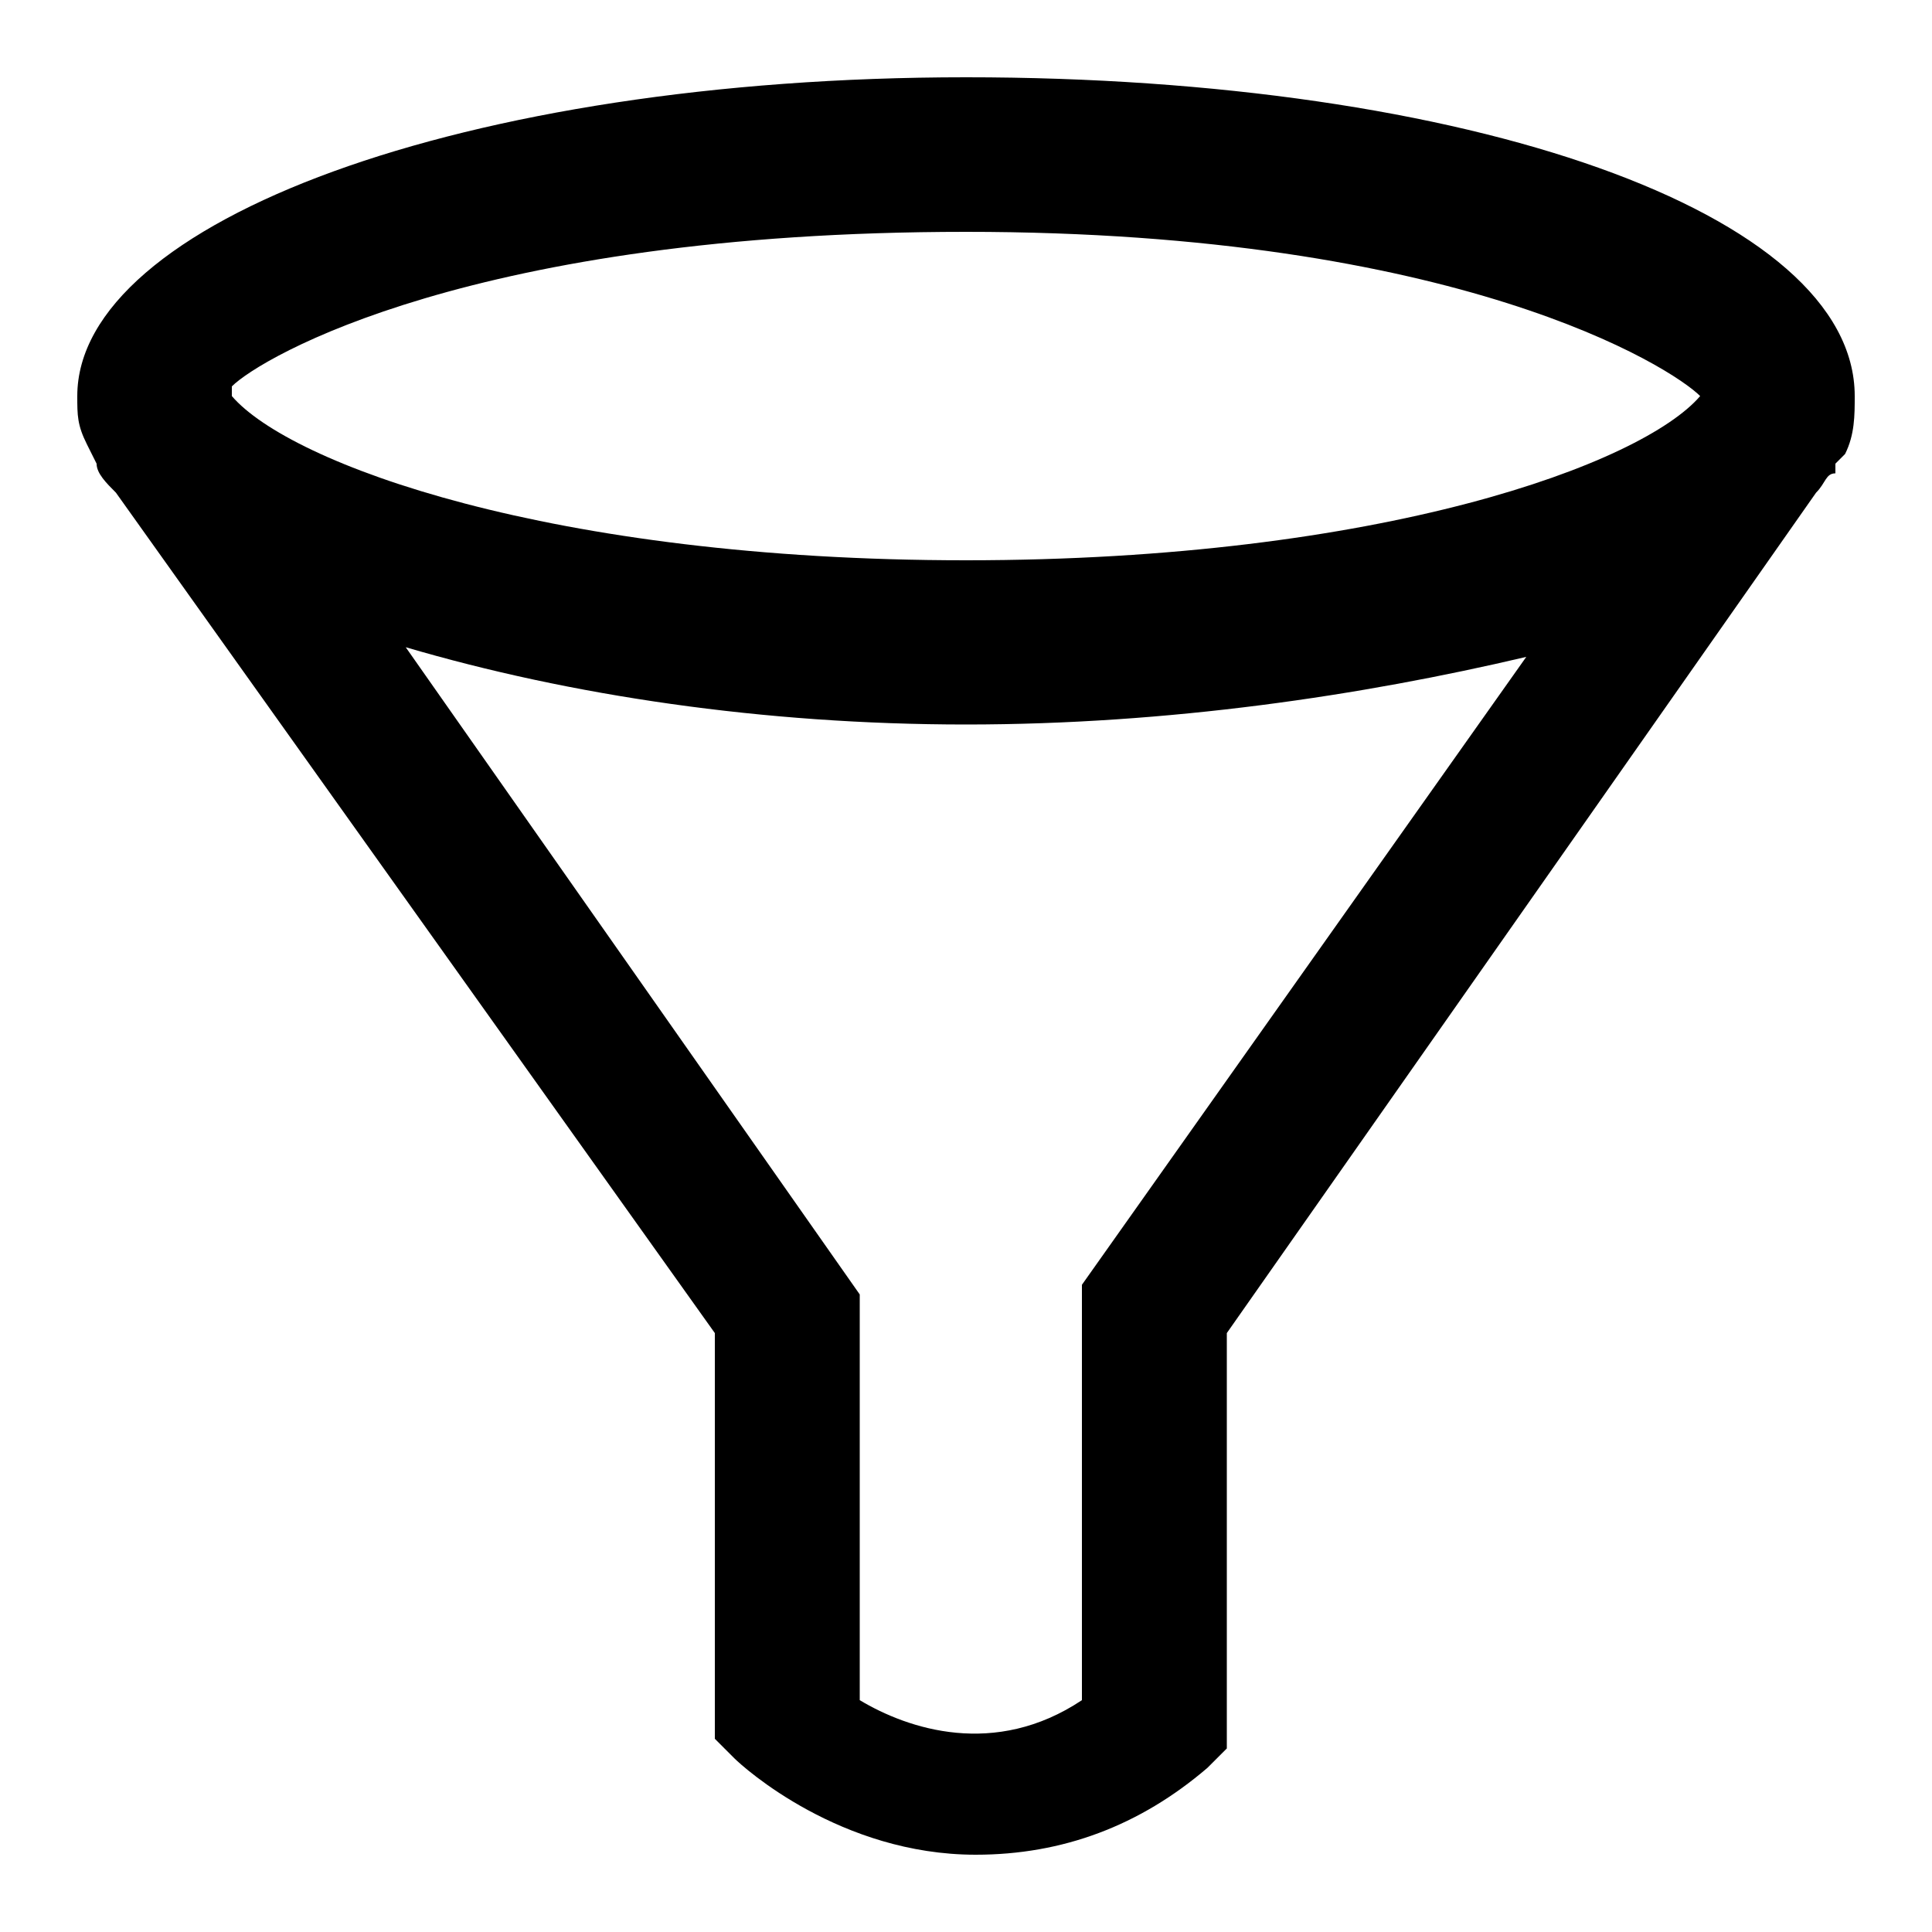
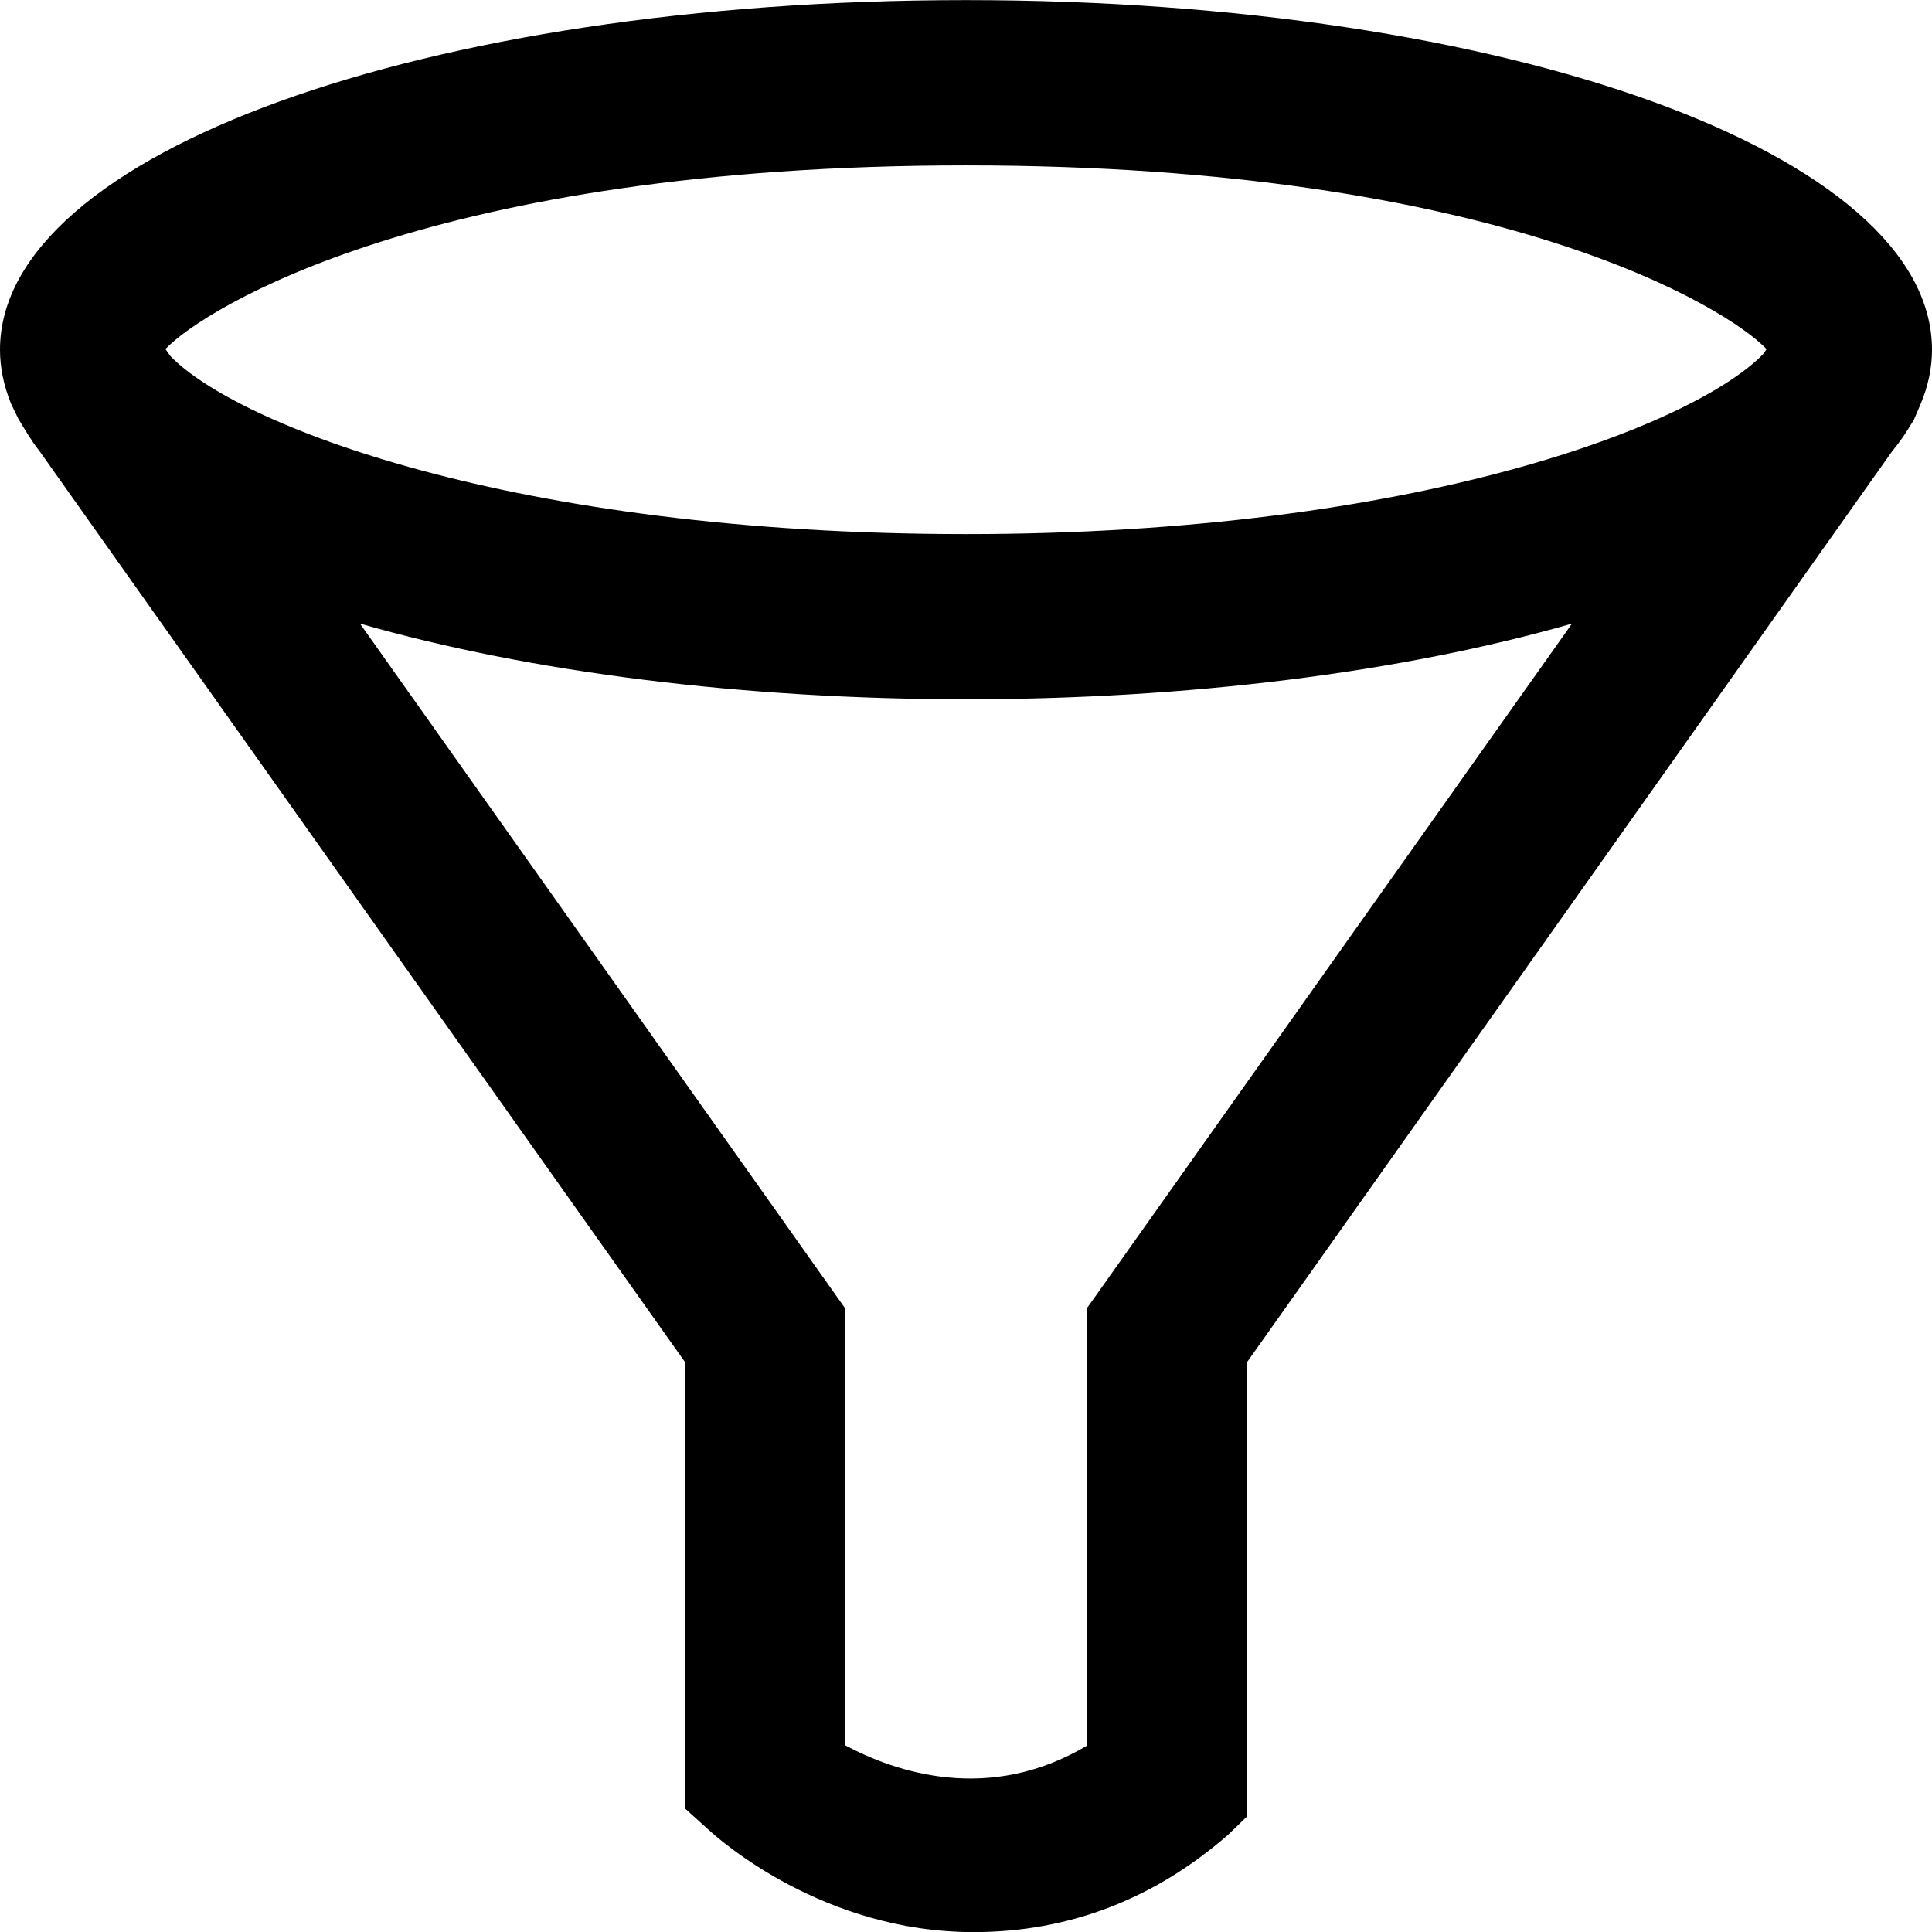
- <svg xmlns="http://www.w3.org/2000/svg" viewBox="0 0 20 20">
-   <path d="m19.2 4.1c0-1.9-4-3.3-9.2-3.3s-9.2 1.5-9.2 3.3c0 .2 0 .3.1.5l.1.2c0 .1.1.2.2.3l6.2 8.7v4.2l.2.2c.1.1 1.1 1 2.5 1 .9 0 1.7-.3 2.4-.9l.2-.2v-4.3l6.1-8.7c.1-.1.1-.2.2-.2v-.1l.1-.1c.1-.2.1-.4.1-.6m-15 2.6c1.7.5 3.7.8 5.8.8s4.1-.3 5.8-.7l-4.6 6.5v.1 4.2c-.9.6-1.8.3-2.3 0v-4.2l-4.7-6.7m5.8-4.3c5.1 0 7.3 1.4 7.6 1.7-.6.7-3.3 1.7-7.6 1.7-4.3 0-7-1-7.6-1.7v-.1c.3-.3 2.5-1.6 7.6-1.6" />
+ <svg xmlns="http://www.w3.org/2000/svg" viewBox="0 0 18 18">
+   <g>
+     <path d="m9 1.541c4.976 0 7.101 1.333 7.459 1.712l-.032.046c-.629.649-3.201 1.677-7.427 1.677-4.24 0-6.802-1.024-7.413-1.659l-.046-.065c.362-.38 2.487-1.711 7.459-1.711m-5.646 4.269c1.591.456 3.582.705 5.646.705 2.064 0 4.056-.249 5.646-.705l-4.484 6.329-.037.051v4.075c-.912.542-1.78.247-2.25-.004v-4.07l-4.521-6.381m14.646-2.552c0-1.826-3.952-3.257-9-3.257-5.05 0-9 1.43-9 3.257 0 .167.035.337.104.506l.066.136c.042.071.132.222.194.297l6.02 8.496v4.158l.216.195c.106.098 1.072.955 2.47.955.882 0 1.679-.303 2.37-.905l.177-.171v-4.232l6.01-8.486c.067-.083.121-.158.157-.22l.047-.075.062-.145c.071-.168.107-.338.107-.509" />
+   </g>
</svg>
